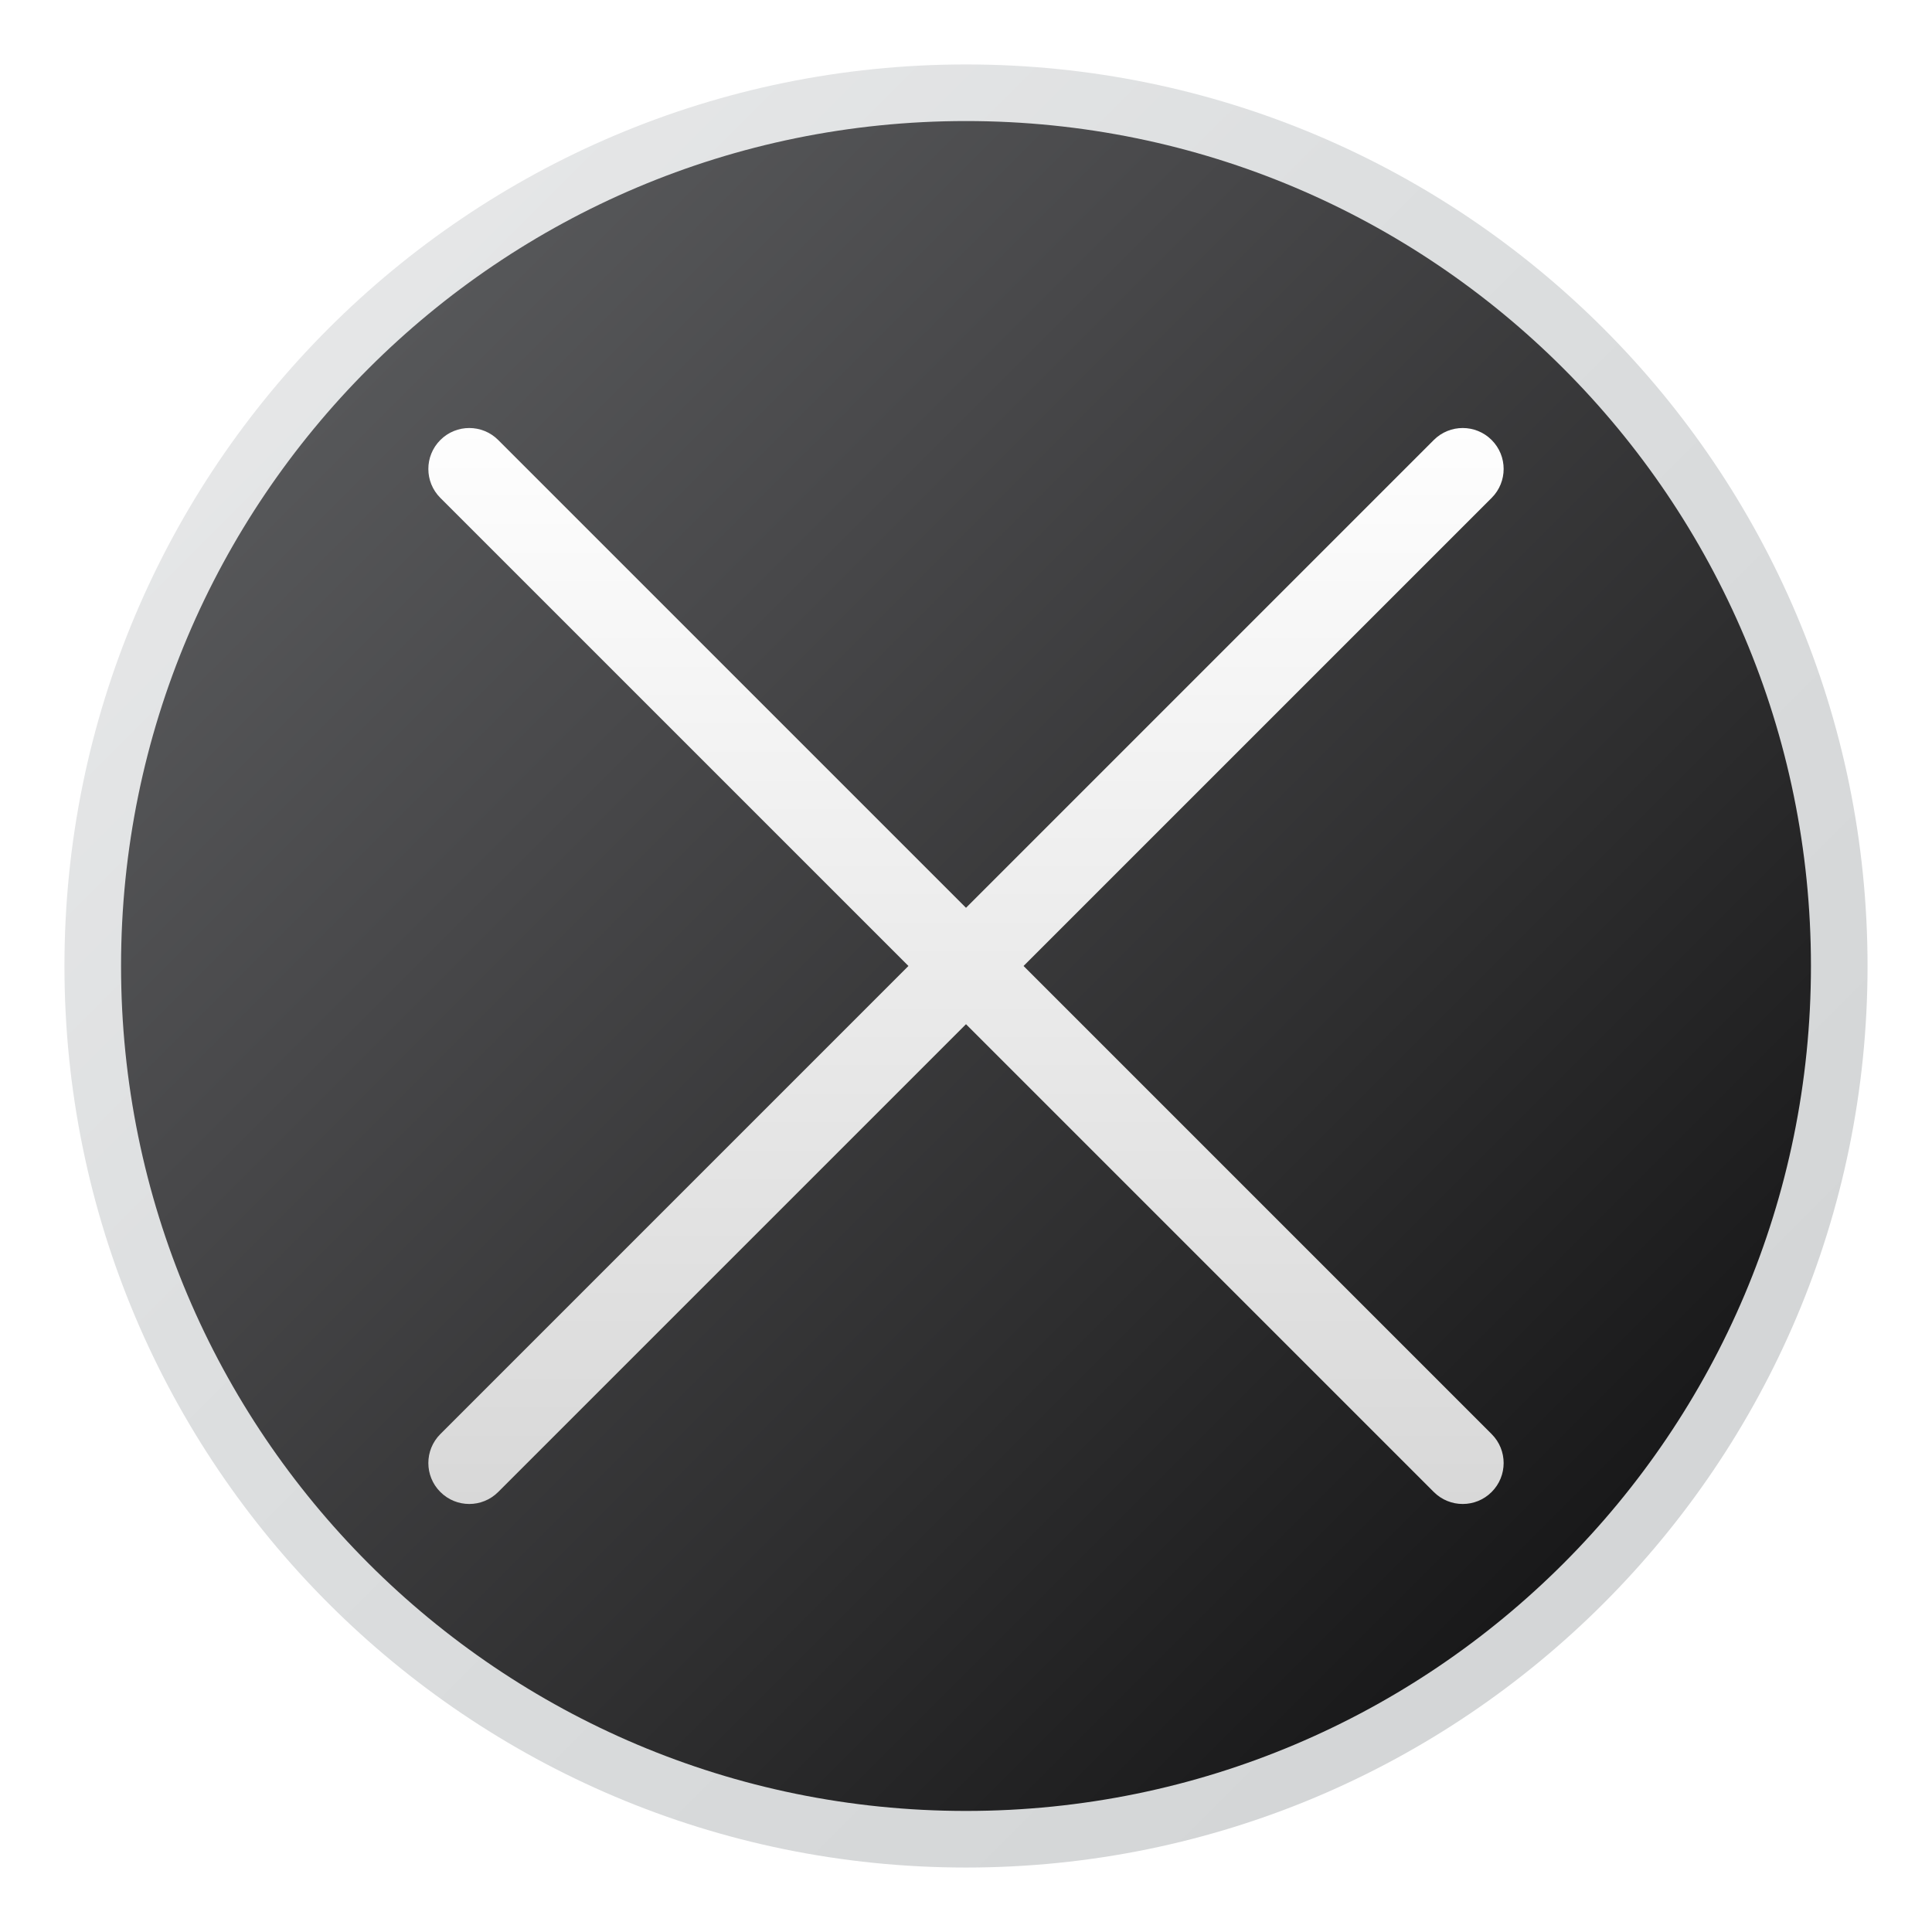
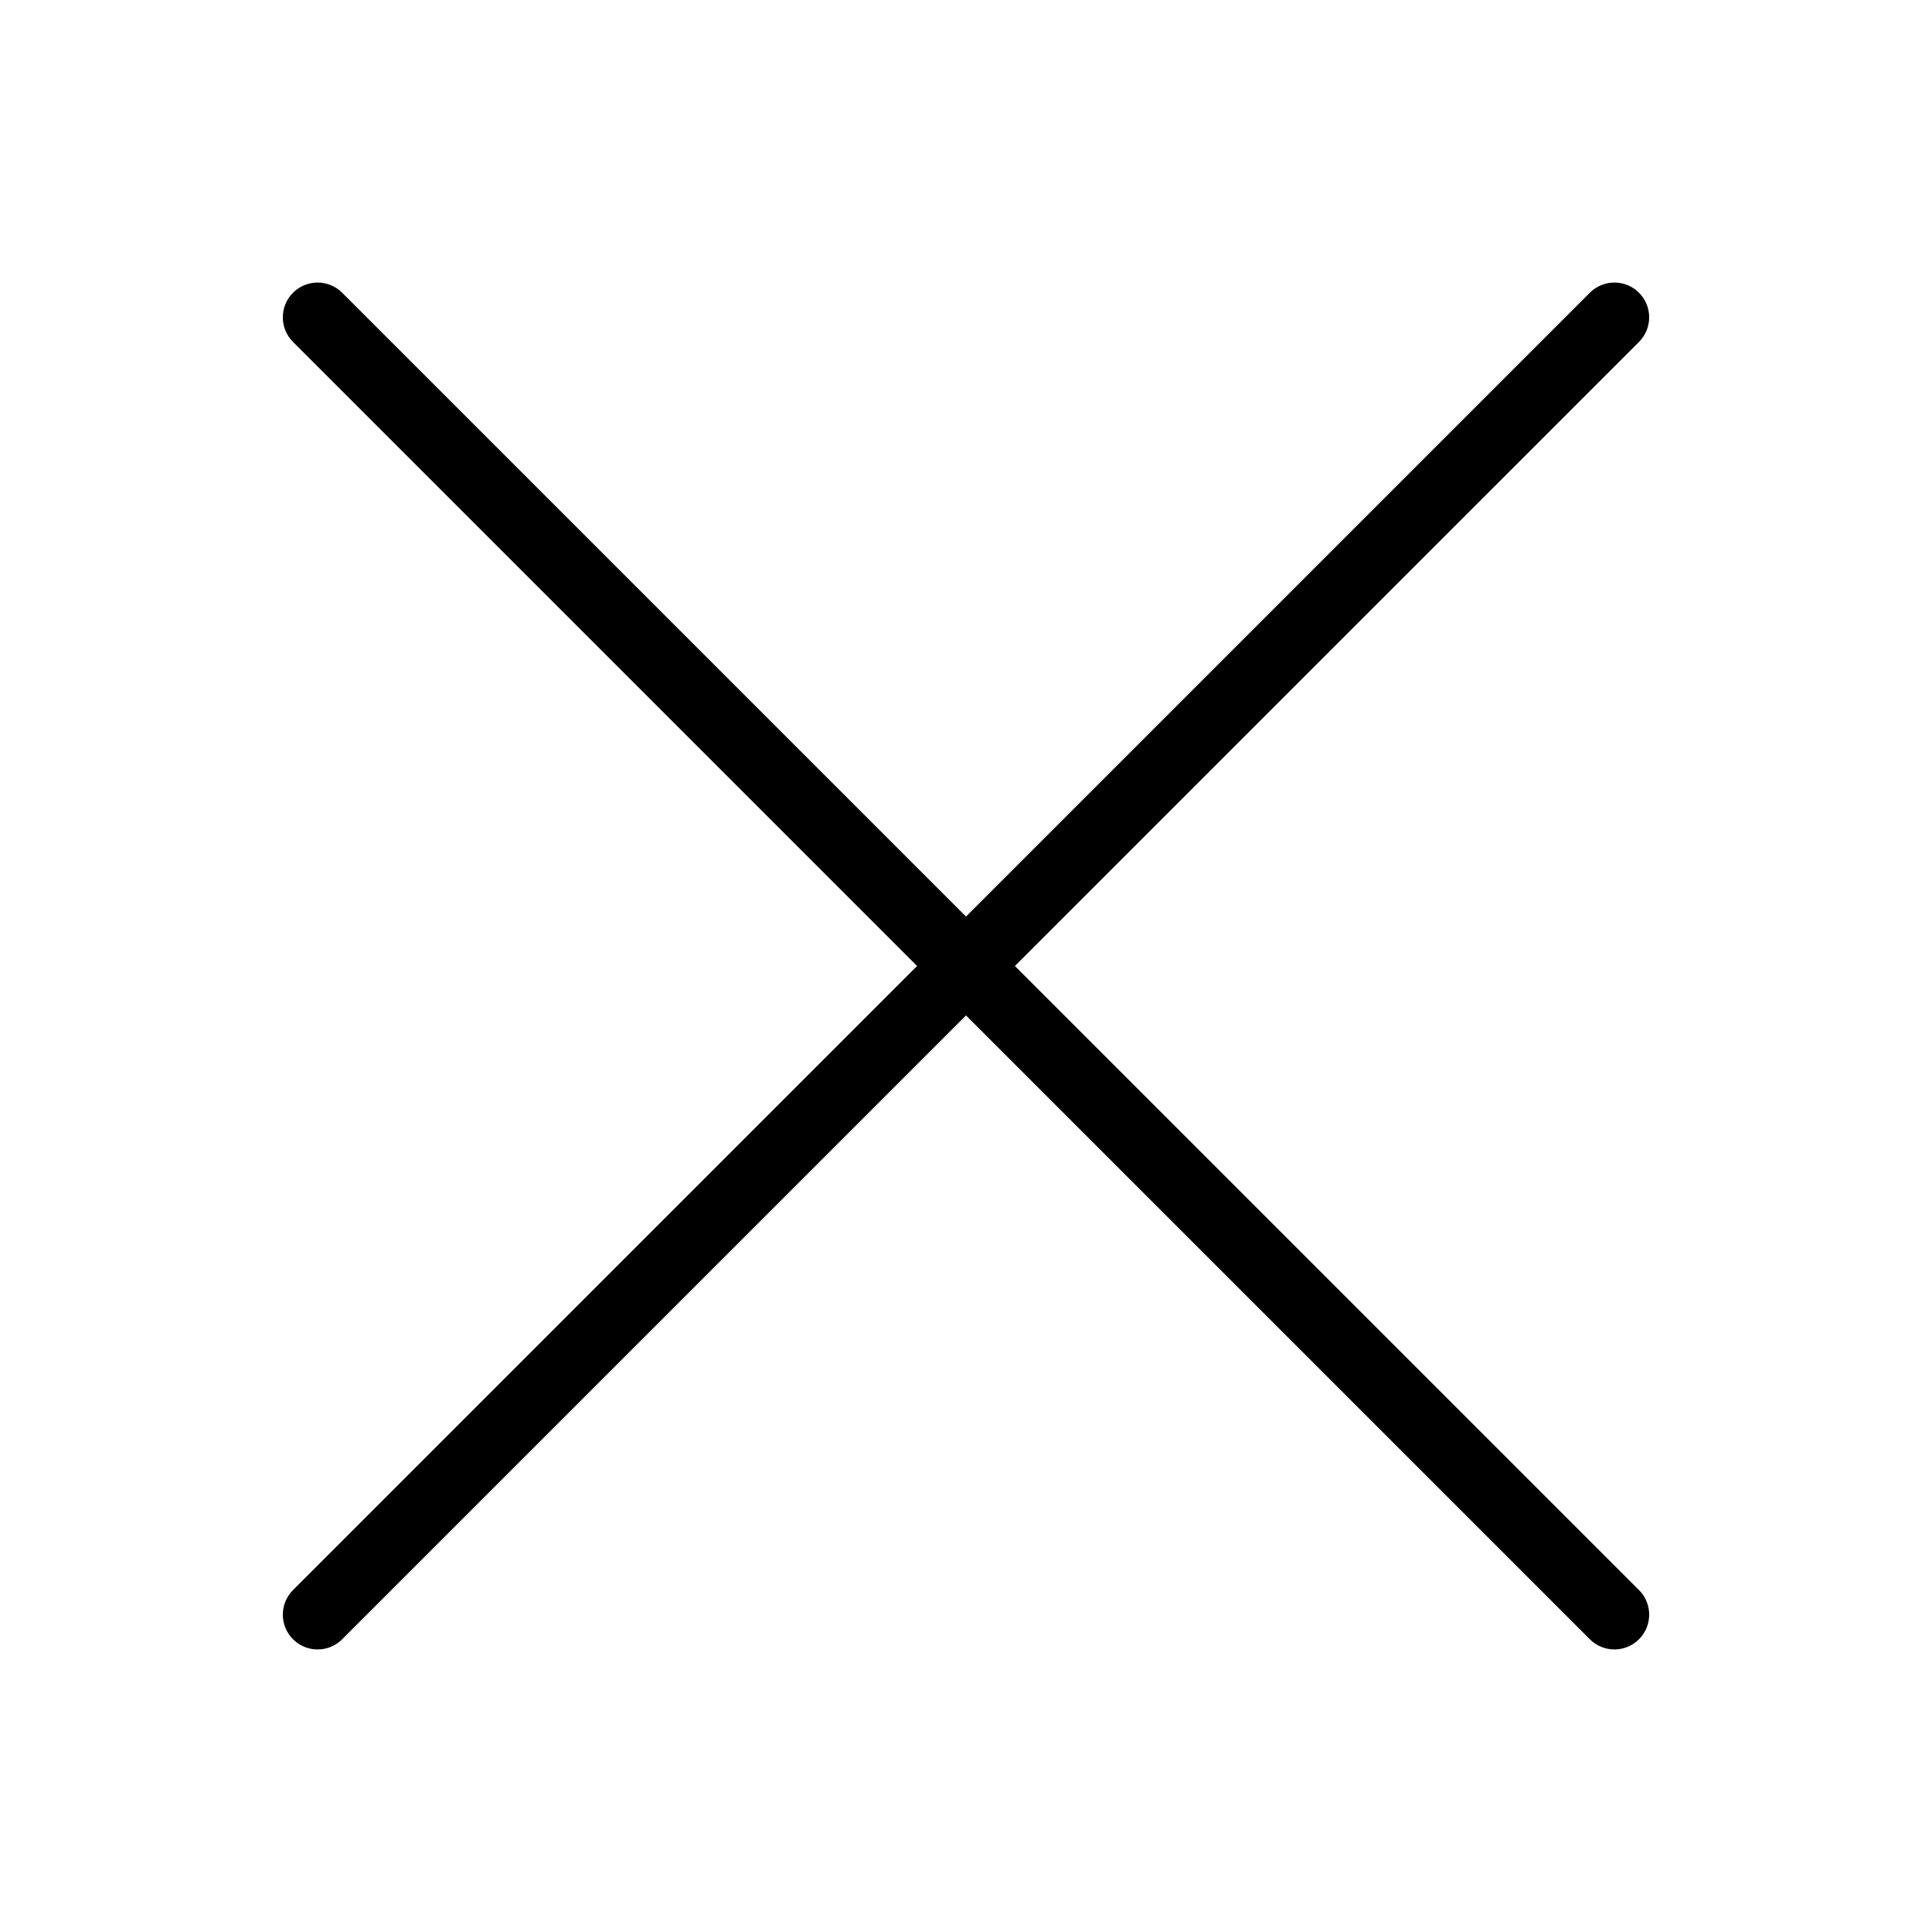
- <svg xmlns="http://www.w3.org/2000/svg" version="1.1" x="0px" y="0px" width="256px" height="256px" viewBox="0 0 256 256" enable-background="new 0 0 256 256" xml:space="preserve">
-   <g id="eye">
- </g>
-   <g id="Layer_2">
- </g>
-   <g id="Layer_3">
- </g>
+ <svg xmlns="http://www.w3.org/2000/svg" version="1.1" id="btn-close_1_" x="0px" y="0px" width="256px" height="256px" viewBox="0 0 256 256" enable-background="new 0 0 256 256" xml:space="preserve">
  <g id="btn-close">
-     <linearGradient id="SVGID_1_" gradientUnits="userSpaceOnUse" x1="37.501" y1="37.501" x2="319.791" y2="319.791">
-       <stop offset="0" style="stop-color:#E6E7E8" />
-       <stop offset="0.224" style="stop-color:#DDDFE0" />
-       <stop offset="0.597" style="stop-color:#D4D6D7" />
-       <stop offset="1" style="stop-color:#D1D3D4" />
-     </linearGradient>
-     <circle fill="url(#SVGID_1_)" cx="128" cy="127.999" r="119.46" />
-     <linearGradient id="SVGID_2_" gradientUnits="userSpaceOnUse" x1="43.182" y1="43.182" x2="307.748" y2="307.748">
-       <stop offset="0" style="stop-color:#58595B" />
-       <stop offset="0.178" style="stop-color:#48484A" />
-       <stop offset="0.439" style="stop-color:#2D2D2E" />
-       <stop offset="0.709" style="stop-color:#0F0F10" />
-       <stop offset="1" style="stop-color:#000000" />
-     </linearGradient>
-     <circle fill="url(#SVGID_2_)" cx="128" cy="127.999" r="111.96" />
-     <linearGradient id="SVGID_3_" gradientUnits="userSpaceOnUse" x1="127.999" y1="52.477" x2="127.999" y2="490.204">
-       <stop offset="0" style="stop-color:#FFFFFF" />
-       <stop offset="1" style="stop-color:#8B8B8B" />
-     </linearGradient>
-     <path fill="url(#SVGID_3_)" d="M135.627,127.998l62.025-62.025c2.118-2.118,2.12-5.55,0-7.67c-2.117-2.118-5.549-2.118-7.669,0   L128,120.288L66.015,58.303c-2.117-2.118-5.552-2.118-7.667,0c-2.12,2.12-2.12,5.552,0,7.67l62.025,62.025l-62.025,62.027   c-2.12,2.118-2.12,5.553,0,7.67c2.117,2.12,5.55,2.12,7.667,0L128,135.712l61.983,61.983c2.117,2.12,5.552,2.12,7.669,0   c2.118-2.117,2.118-5.552,0-7.67L135.627,127.998z" />
+     <path d="M134.479,127.999l82.695-82.694c1.799-1.798,1.801-4.715,0-6.516c-1.799-1.799-4.715-1.799-6.516,0L128,121.448   L45.341,38.789c-1.8-1.799-4.717-1.799-6.515,0c-1.801,1.8-1.801,4.717,0,6.516l82.693,82.694l-82.693,82.694   c-1.801,1.8-1.801,4.718,0,6.517c1.799,1.802,4.716,1.802,6.515,0L128,134.553l82.659,82.657c1.799,1.802,4.717,1.802,6.516,0   c1.8-1.799,1.8-4.717,0-6.517L134.479,127.999z" />
  </g>
-   <g id="btn-arrow-right">
- </g>
-   <g id="btn-arrow-left">
- </g>
-   <g id="menu">
- </g>
</svg>
